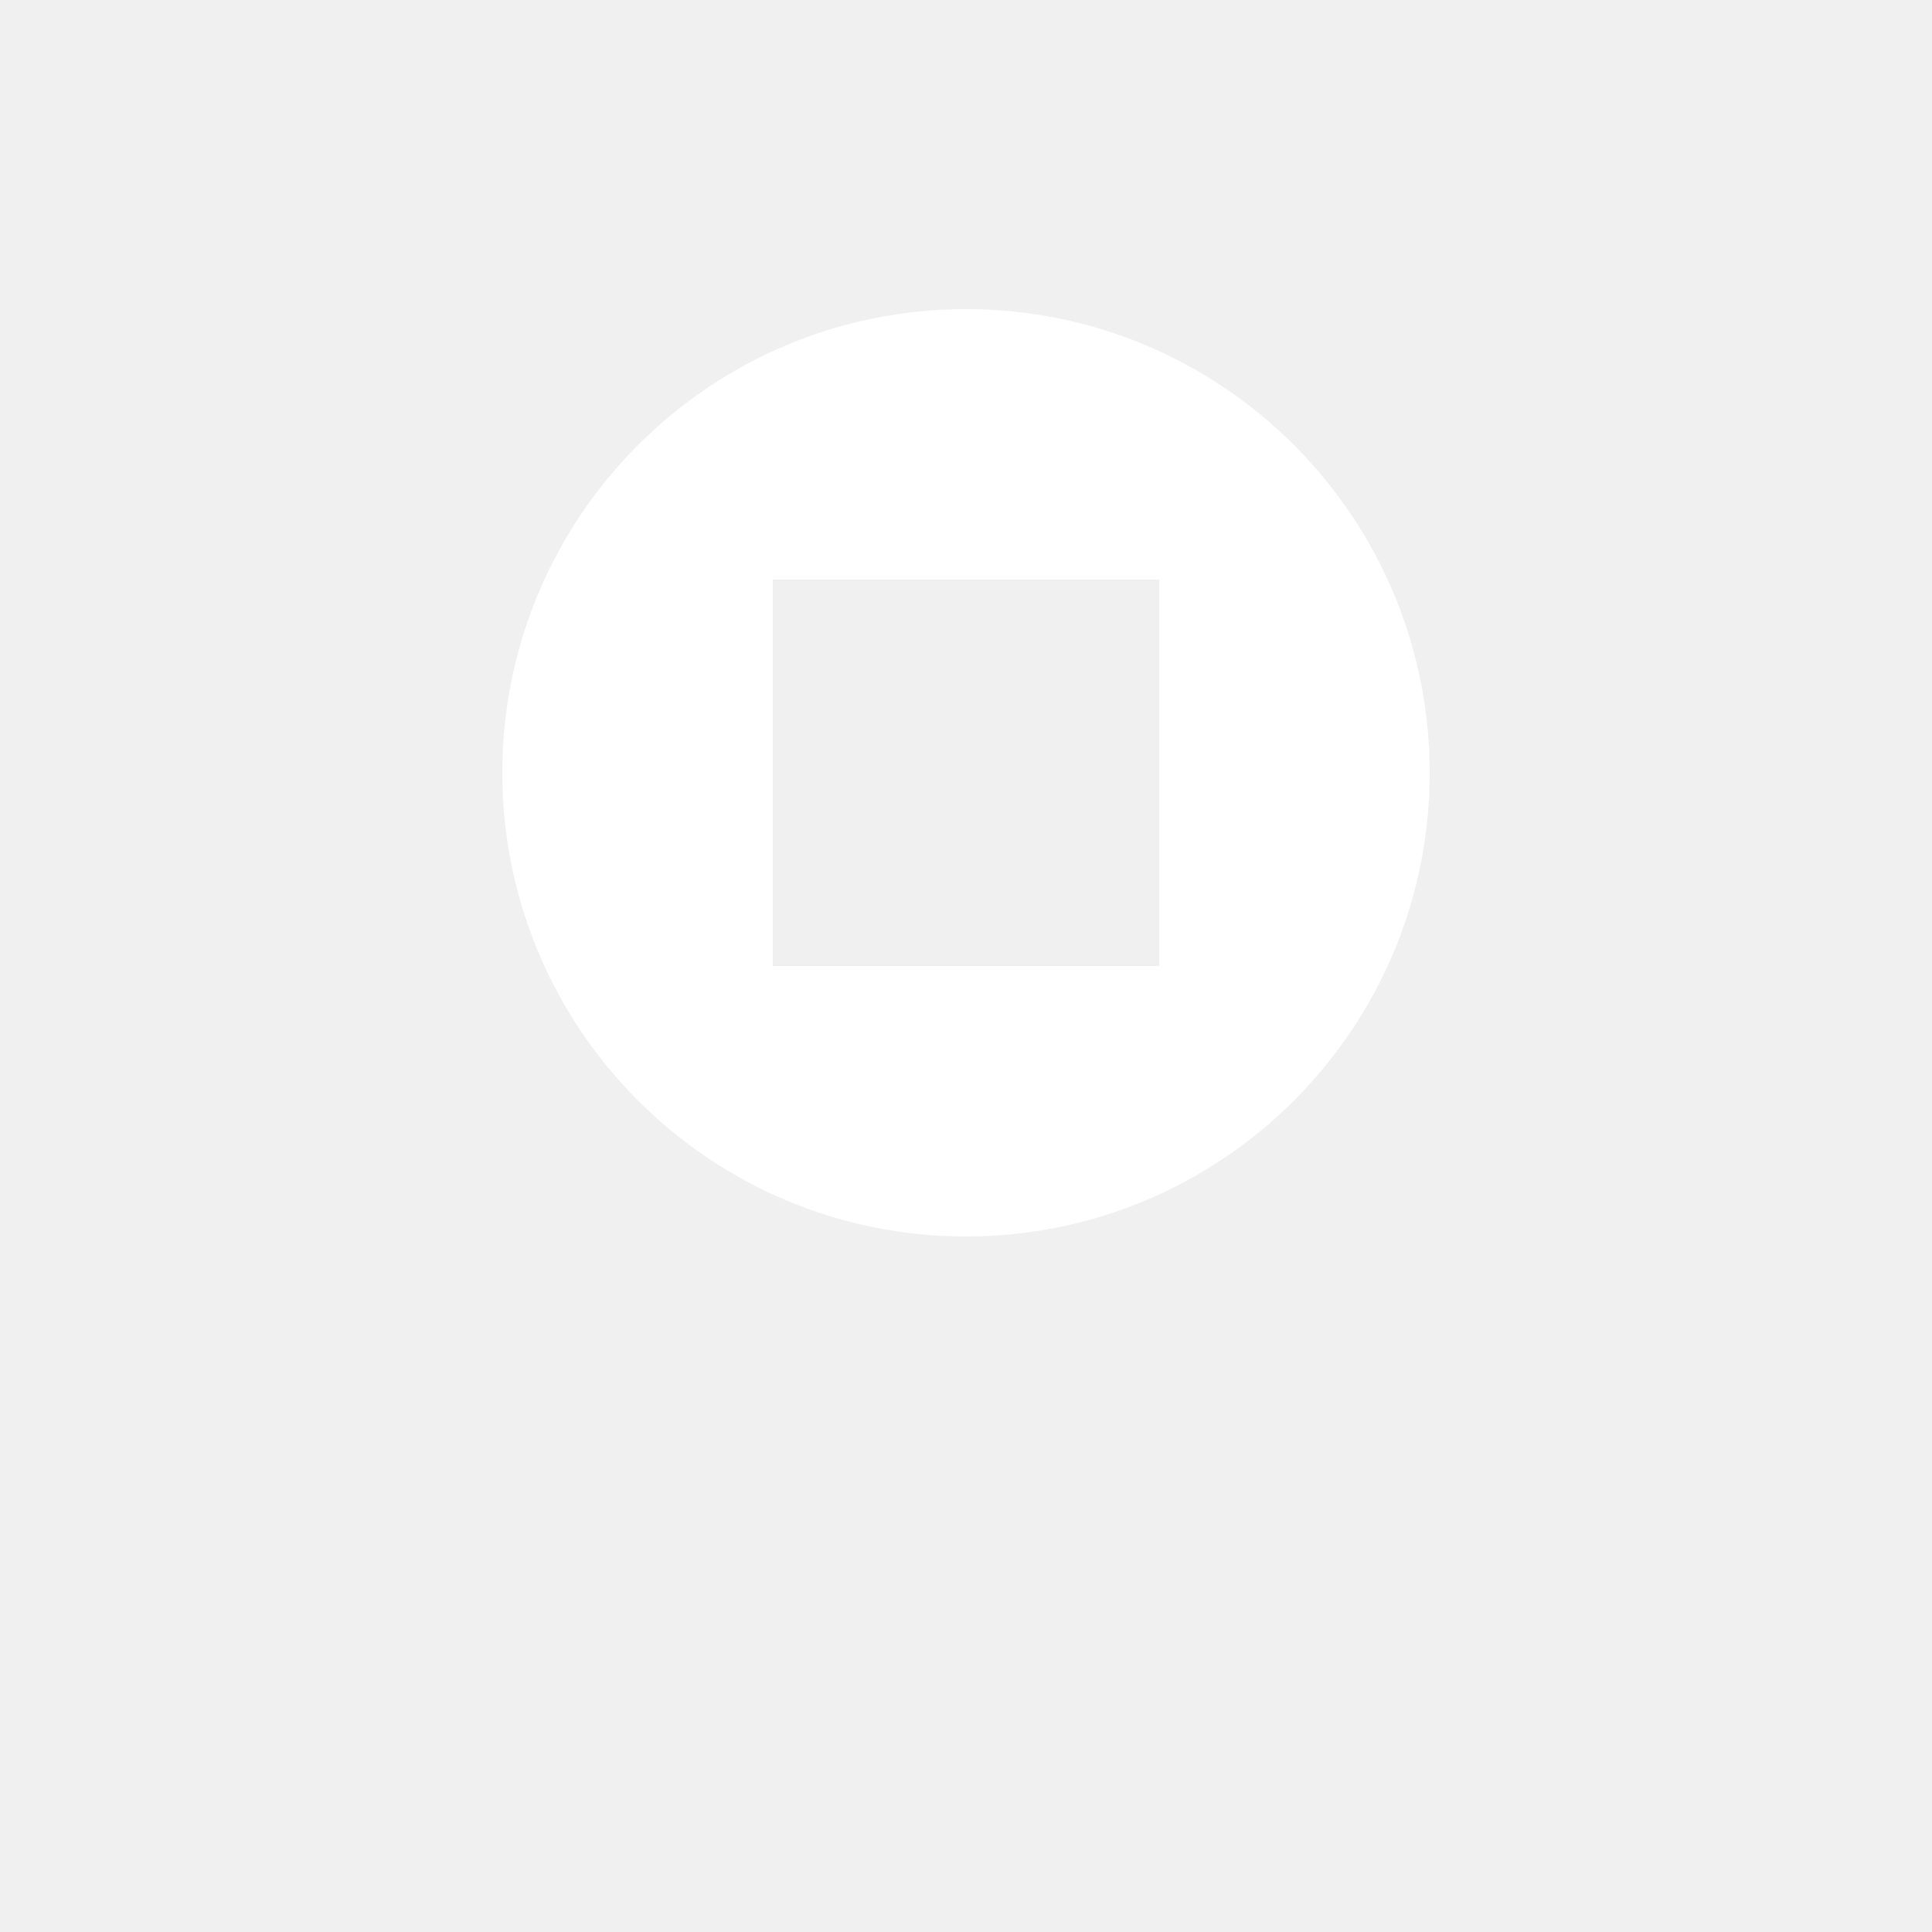
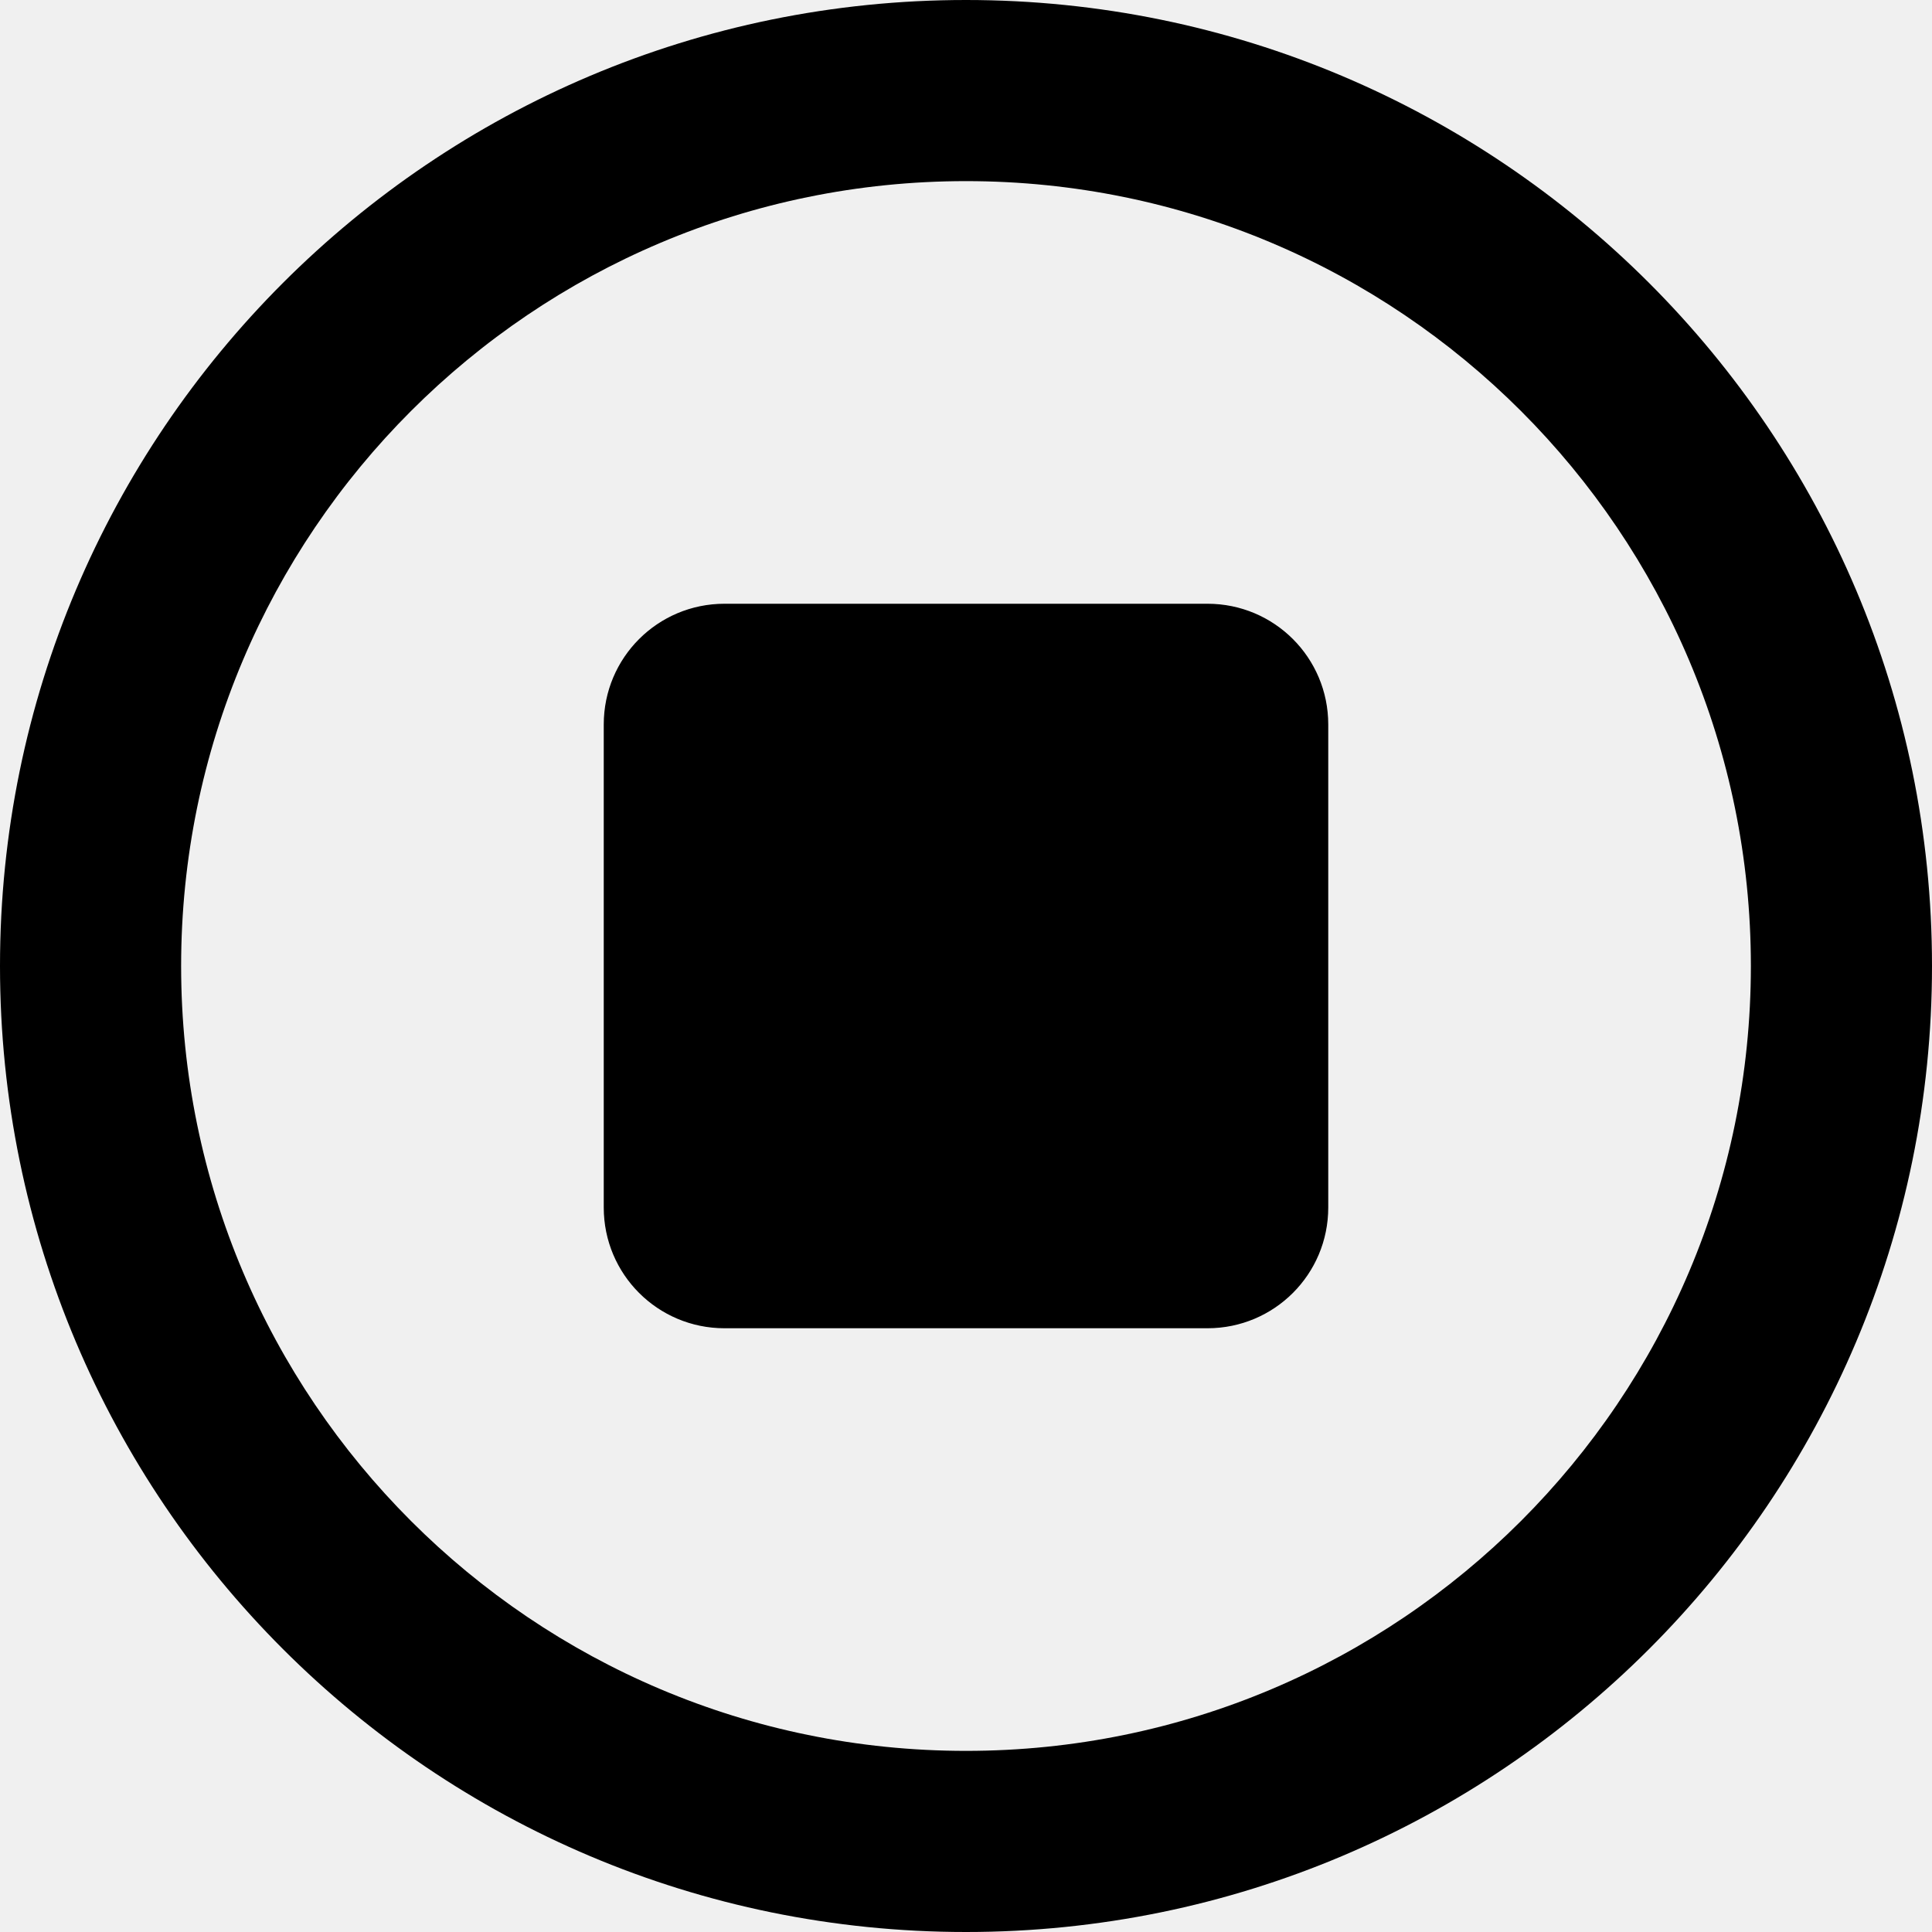
- <svg xmlns="http://www.w3.org/2000/svg" data-name="Layer 1" width="300px" height="300px" viewBox="0 0 100 125" x="0px" y="0px">
-   <path fill="#fff" d="M50,20A30,30,0,1,0,80,50,30,30,0,0,0,50,20ZM62.5,62.5h-25v-25h25Z" />
+ <svg xmlns="http://www.w3.org/2000/svg" viewBox="0 0 512 512">
+   <path d="M464 256A208 208 0 1 0 48 256a208 208 0 1 0 416 0zM0 256a256 256 0 1 1 512 0A256 256 0 1 1 0 256zm192-96H320c17.7 0 32 14.3 32 32V320c0 17.7-14.3 32-32 32H192c-17.7 0-32-14.3-32-32V192c0-17.7 14.3-32 32-32z" />
</svg>
